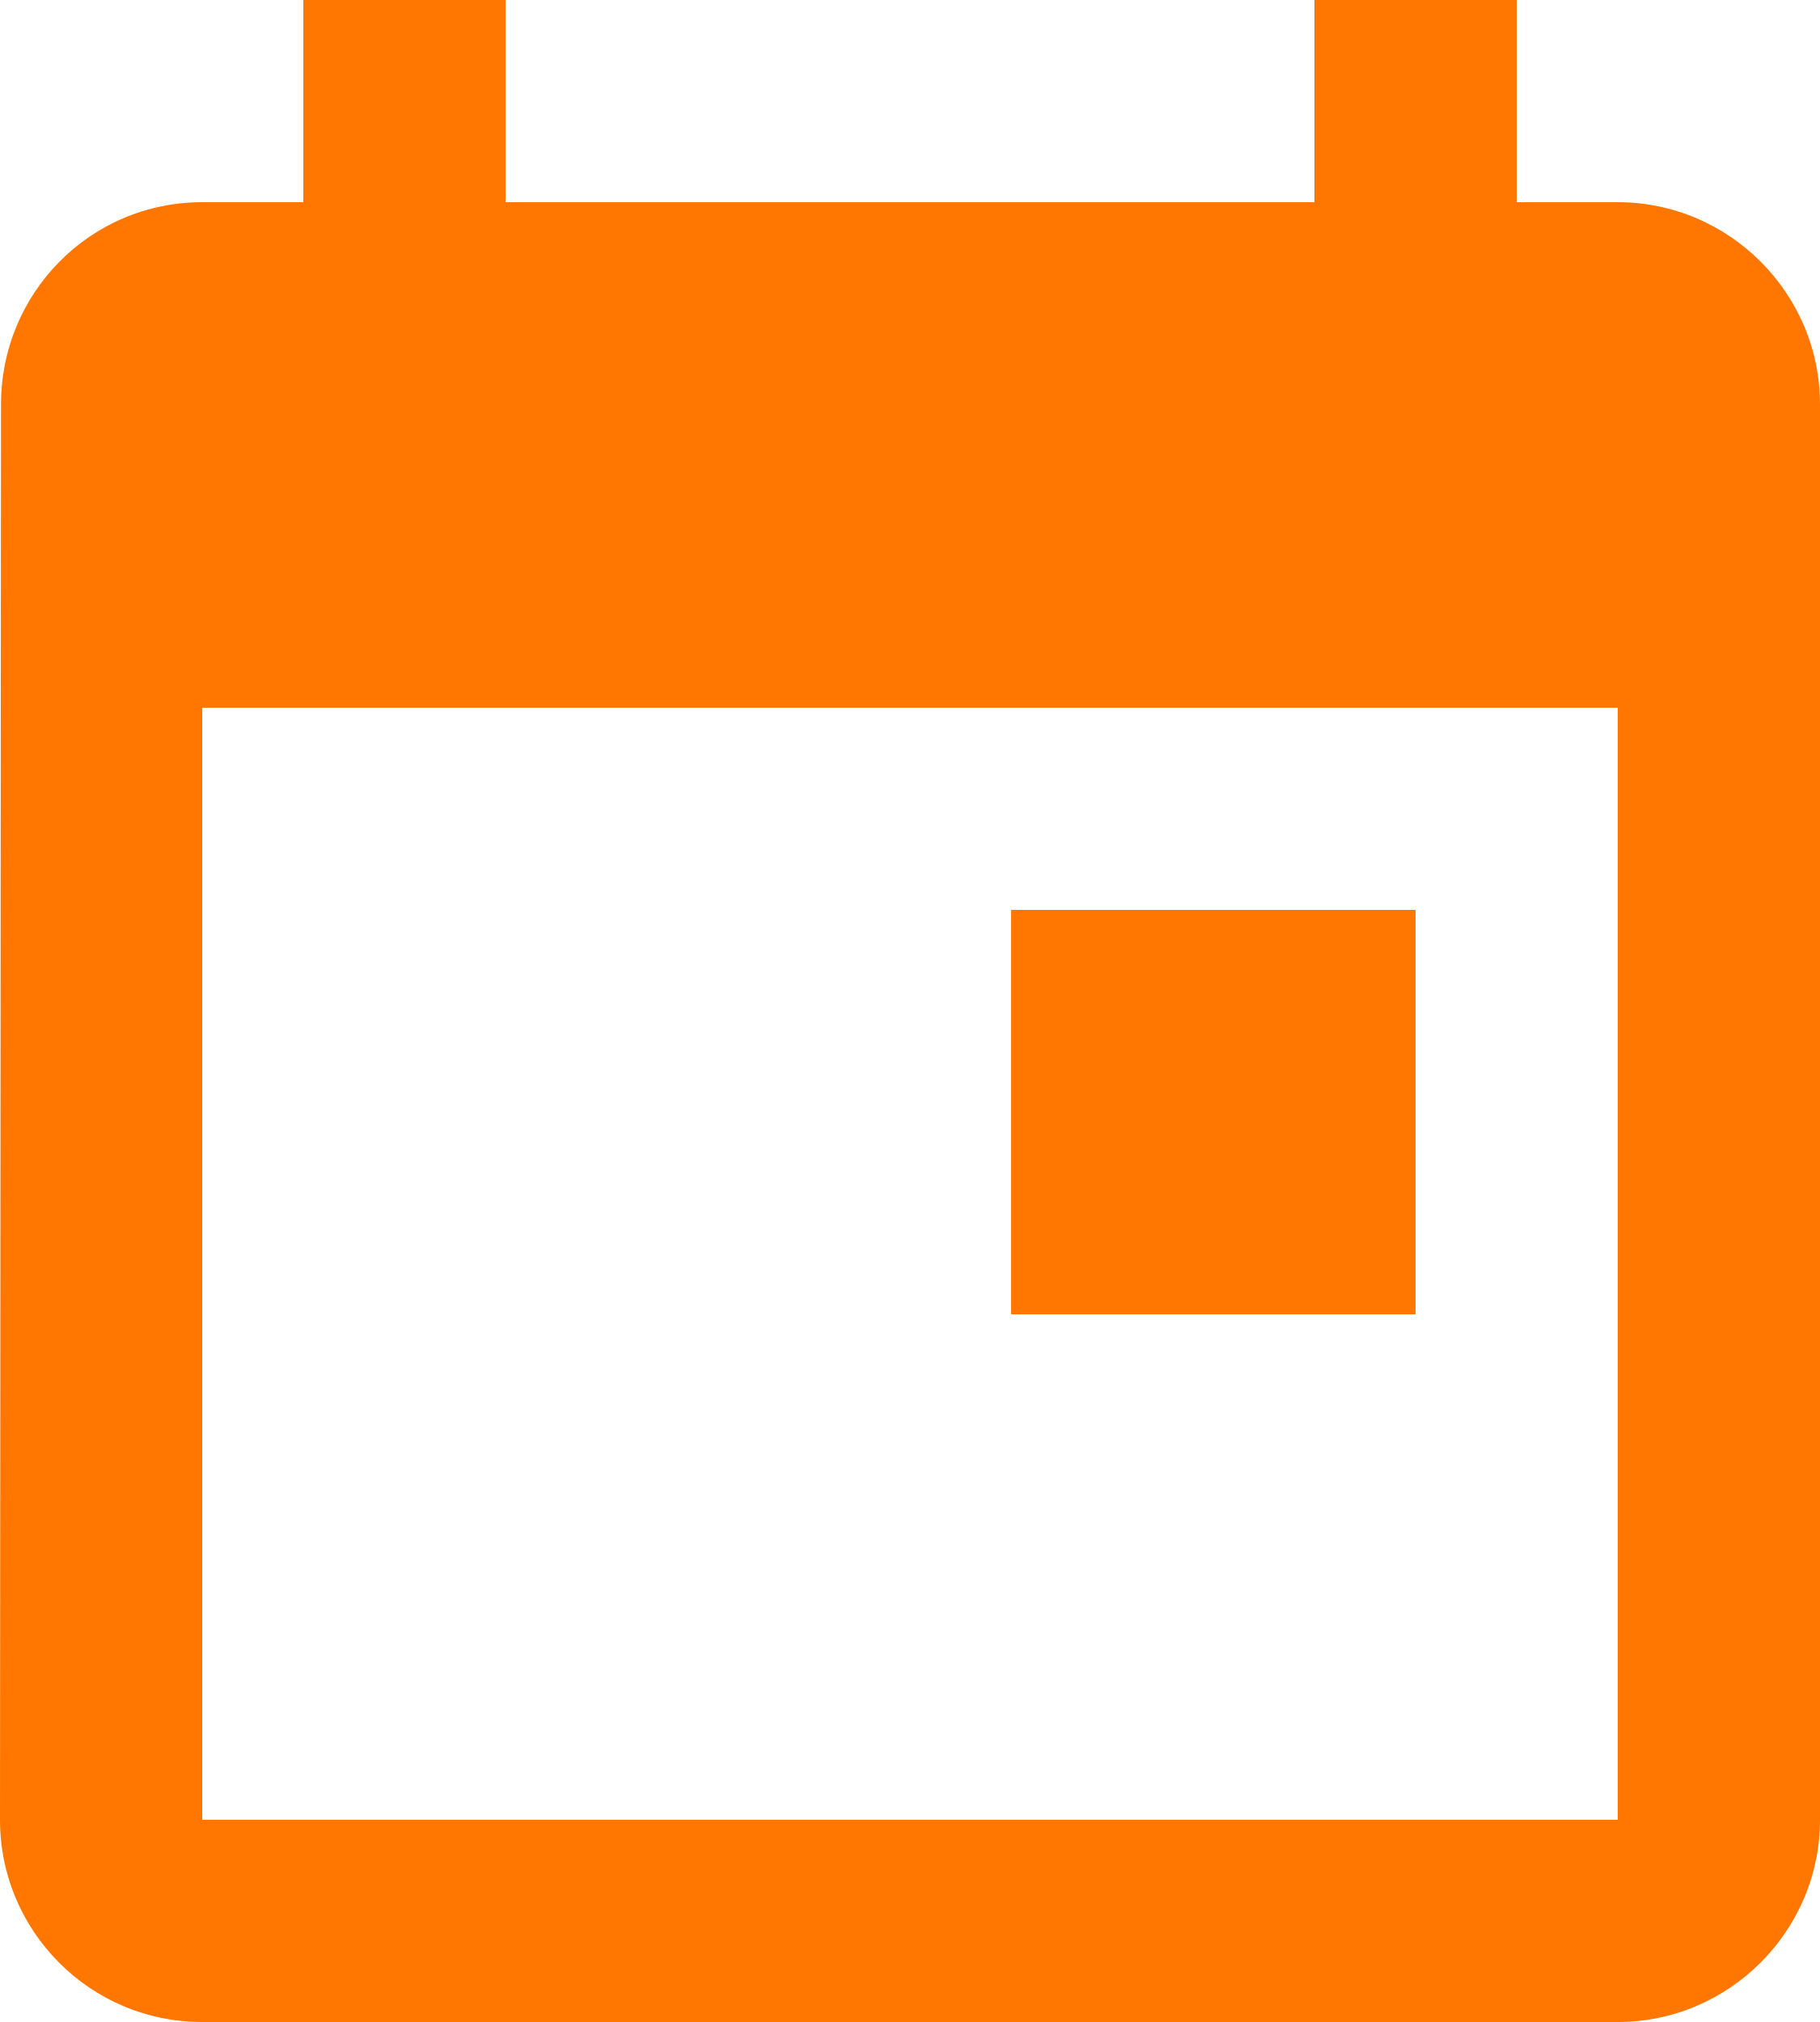
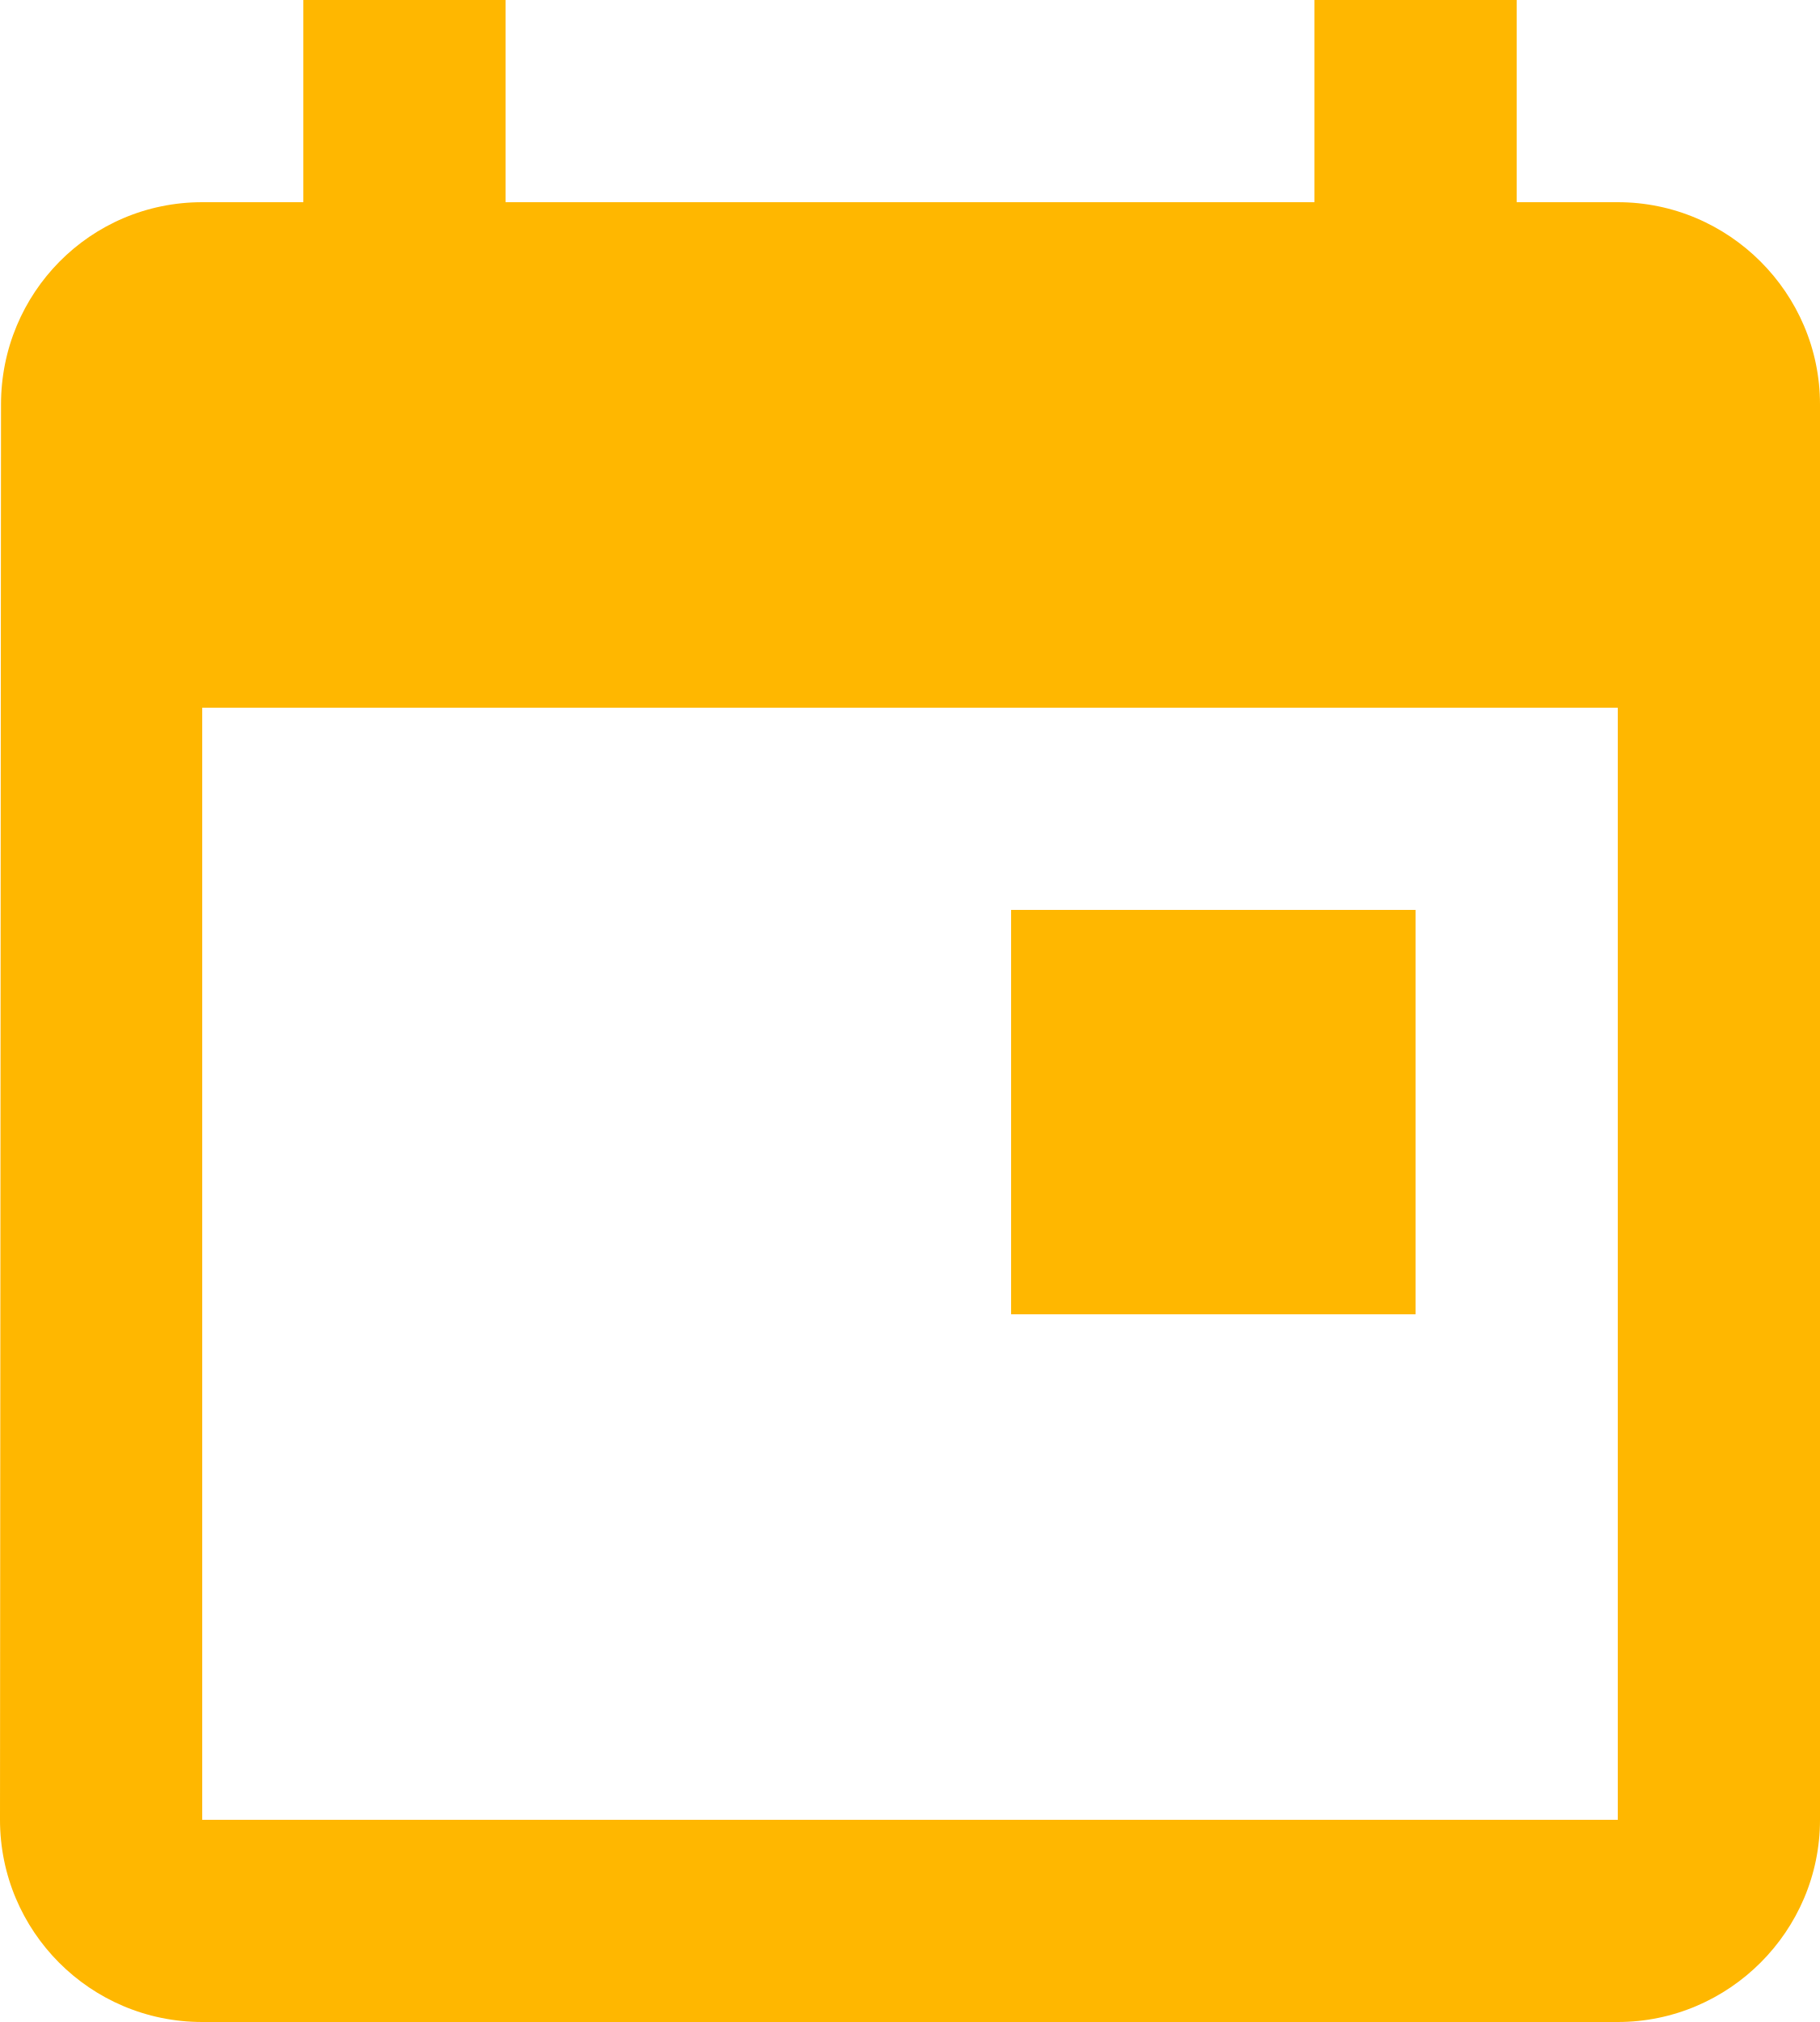
<svg xmlns="http://www.w3.org/2000/svg" width="18px" height="20px" viewBox="0 0 18 20" version="1.1">
  <g id="v-2.0-Stream-payment" stroke="none" stroke-width="1" fill="none" fill-rule="evenodd">
    <g id="2.0-Stream-payment-_01" transform="translate(-514, -689)">
      <g id="Group-Copy" transform="translate(503, 683)">
        <g id="baseline-date_range-24px-(1)" transform="translate(8, 4)">
          <polygon id="Shape" points="0 0 24 0 24 24 0 24" />
-           <path d="M17,11 L13,11 L13,15 L17,15 L17,11 Z M19,4 L18,4 L18,2 L16,2 L16,4 L8,4 L8,2 L6,2 L6,4 L5,4 C3.89,4 3.01,4.9 3.01,6 L3,20 C3,21.1 3.89,22 5,22 L19,22 C20.1,22 21,21.1 21,20 L21,6 C21,4.9 20.1,4 19,4 Z M19,20 L5,20 L5,9 L19,9 L19,20 Z" id="Shape" fill="#FF7700" fill-rule="nonzero" />
+           <path d="M17,11 L13,11 L13,15 L17,15 L17,11 Z M19,4 L18,4 L18,2 L16,2 L16,4 L8,4 L8,2 L6,2 L6,4 L5,4 C3.89,4 3.01,4.9 3.01,6 L3,20 C3,21.1 3.89,22 5,22 L19,22 C20.1,22 21,21.1 21,20 L21,6 C21,4.9 20.1,4 19,4 Z M19,20 L5,20 L5,9 L19,9 L19,20 Z" id="Shape" fill="#ffb700" fill-rule="nonzero" />
        </g>
      </g>
    </g>
  </g>
</svg>
